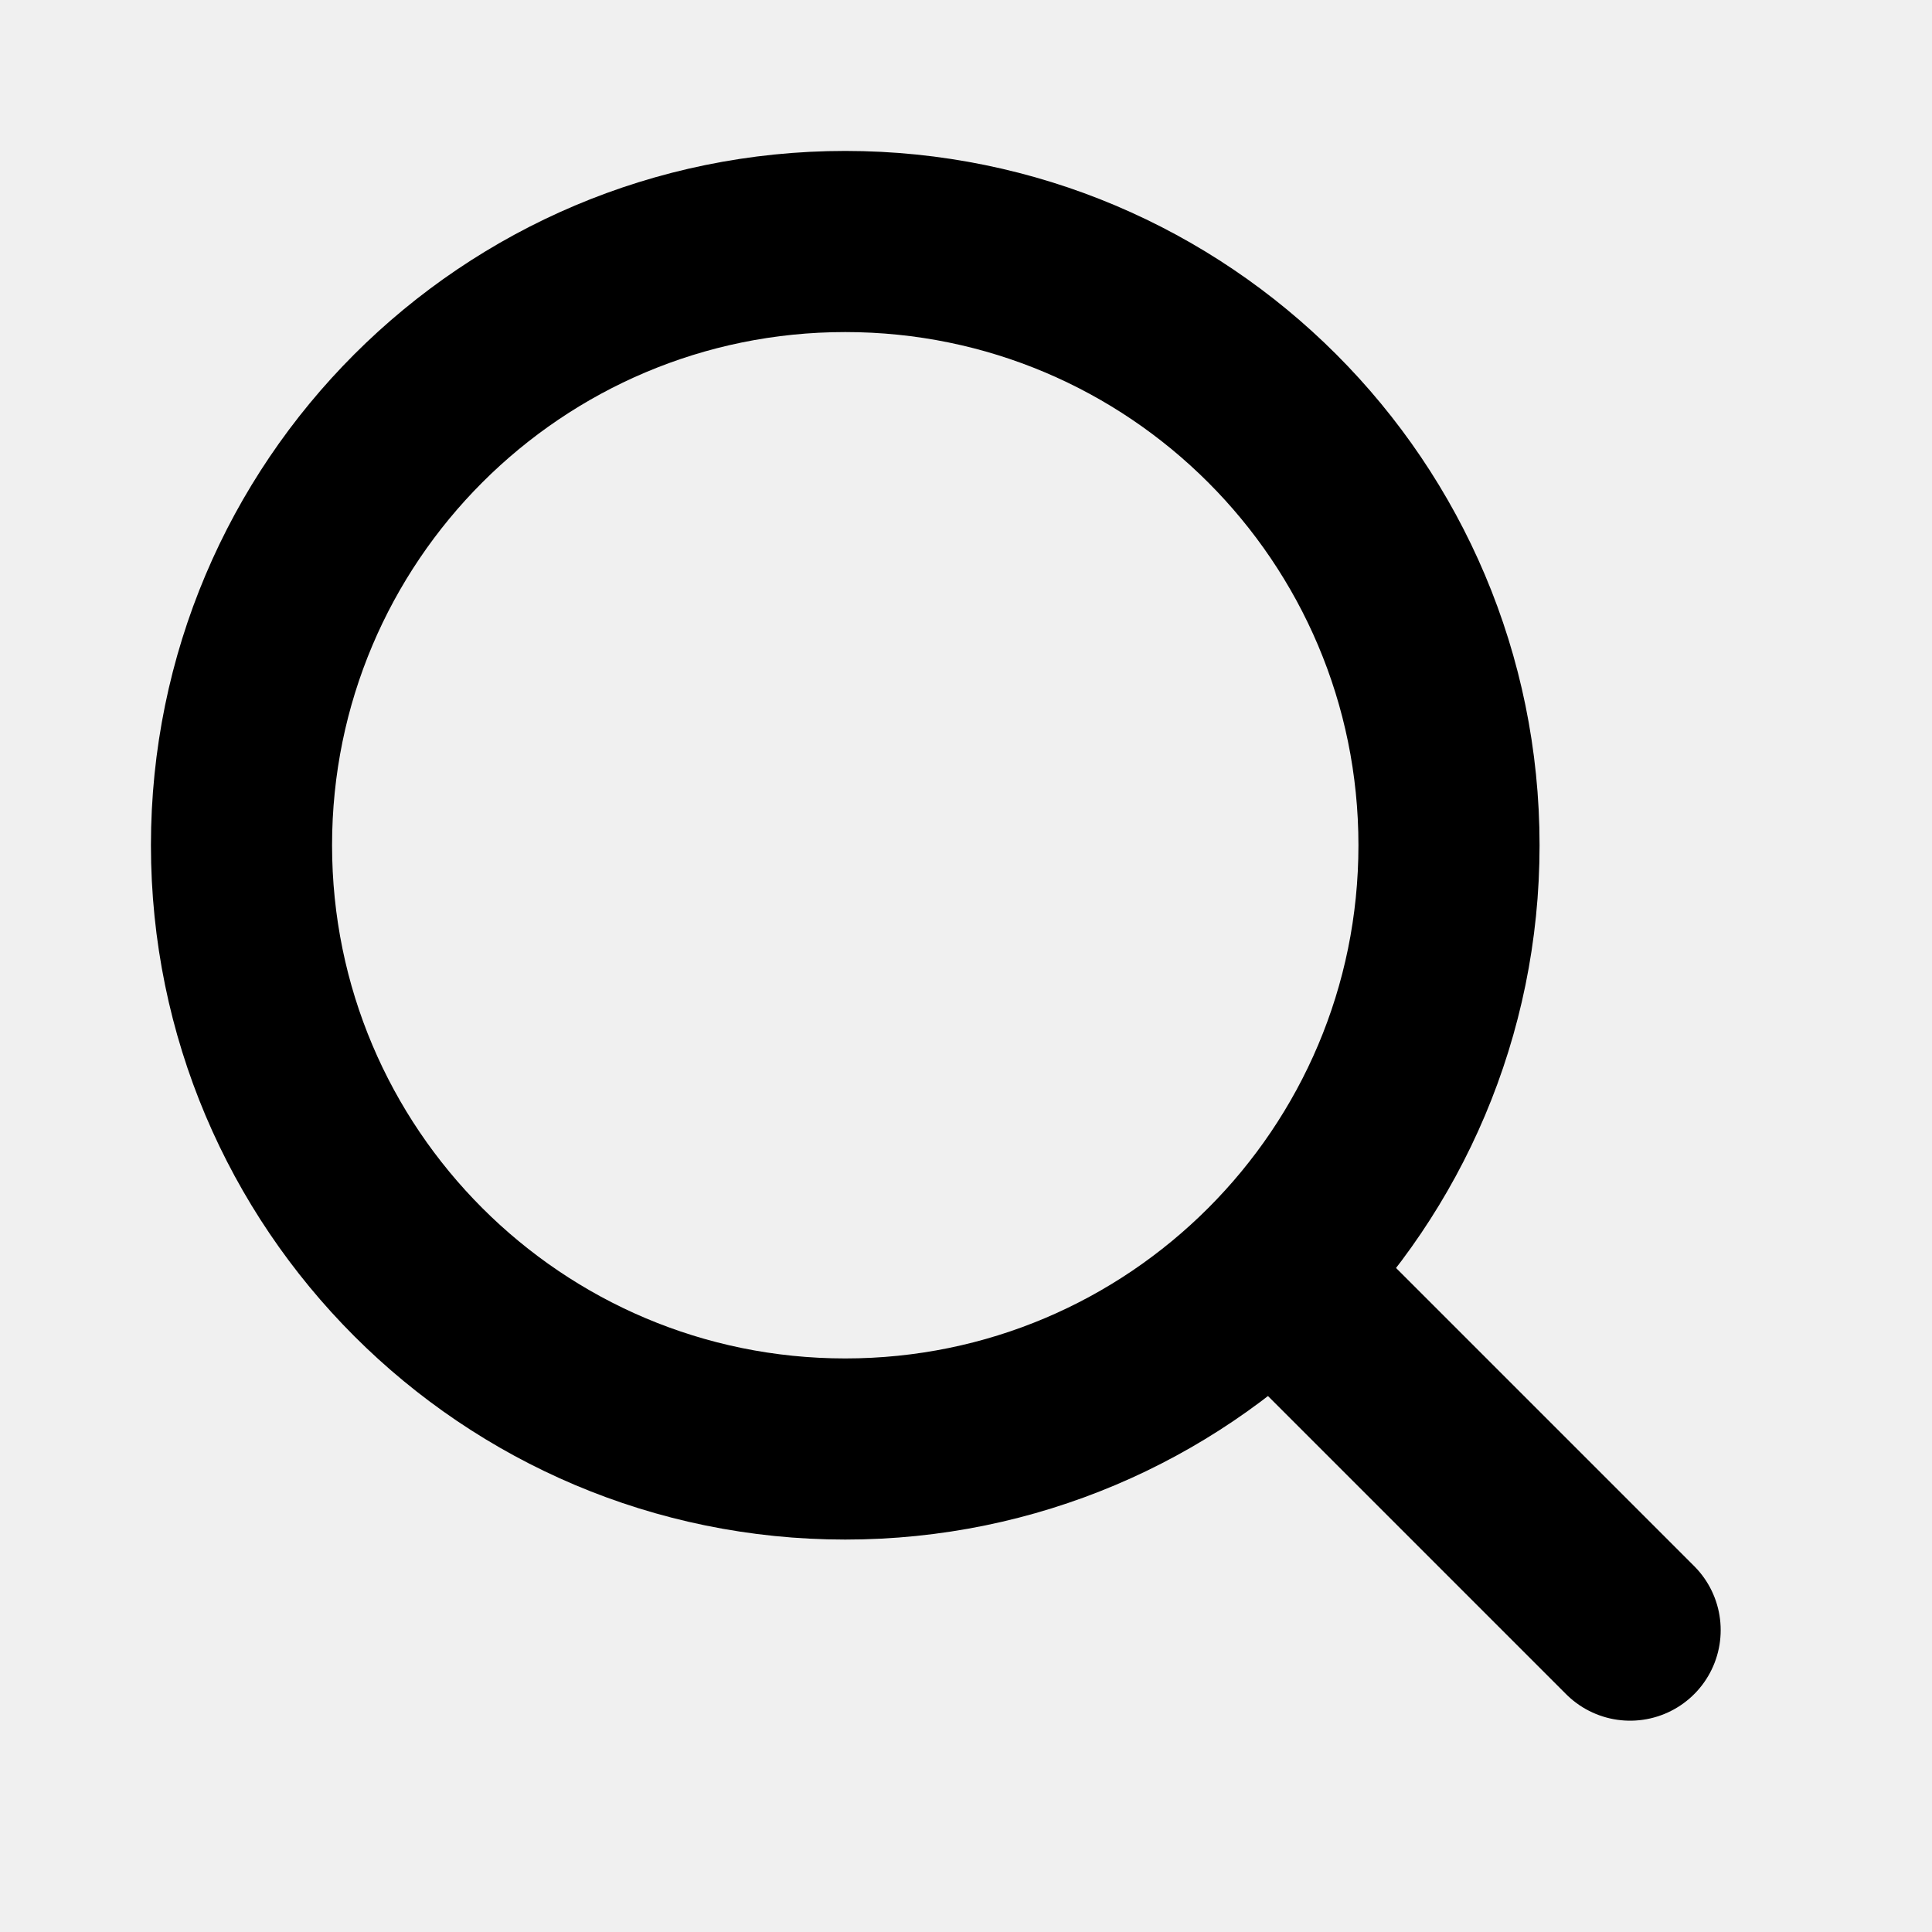
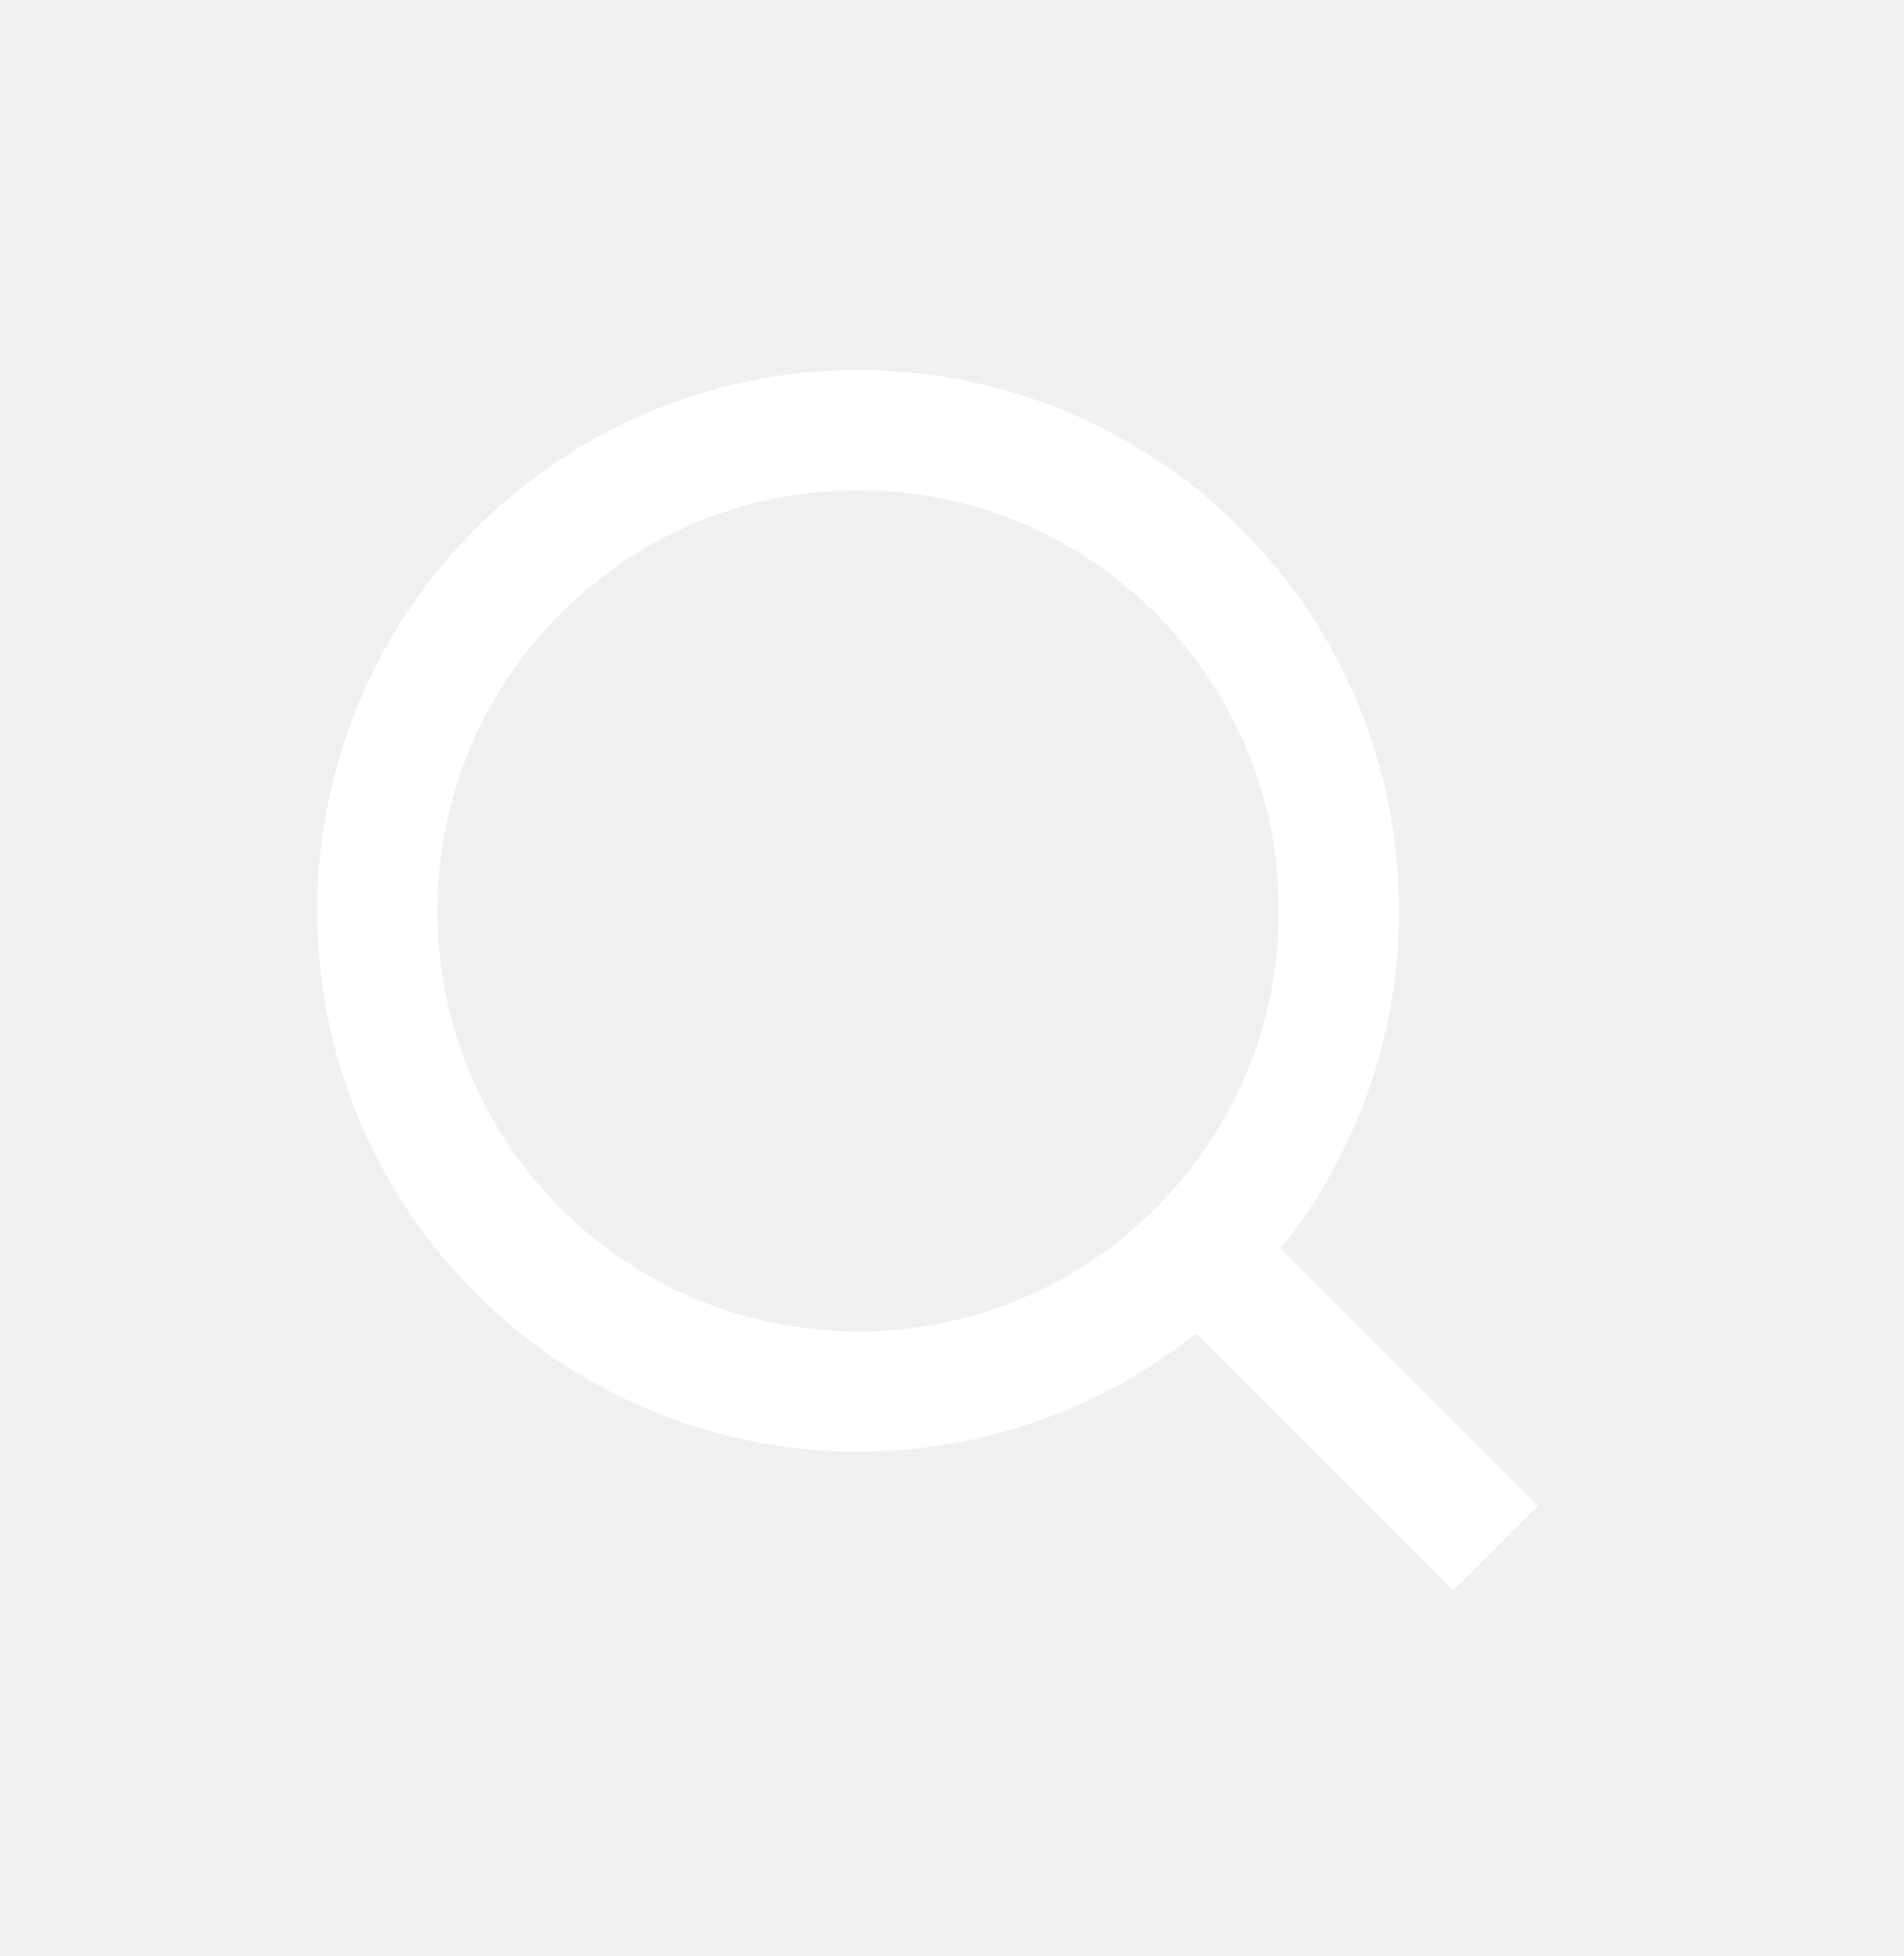
- <svg xmlns="http://www.w3.org/2000/svg" width="32" height="32" viewBox="0 0 32 32" stroke="current" stroke-linecap="round" stroke-width="3">
-   <circle cx="14" cy="14" r="10" stroke="currentColor" fill="none" />
-   <path d="M22 22 L27 27" stroke="currentColor" />
+ <svg xmlns="http://www.w3.org/2000/svg" width="36" height="37" viewBox="0 0 36 37" fill="white">
+   <path d="M24.222 23.614L29.09 28.482L27.482 30.09L22.614 25.222C20.864 26.622 18.644 27.46 16.23 27.46C10.583 27.46 6 22.877 6 17.23C6 11.583 10.583 7 16.23 7C21.877 7 26.46 11.583 26.46 17.23C26.46 19.644 25.622 21.864 24.222 23.614ZM21.941 22.771C23.331 21.338 24.186 19.385 24.186 17.23C24.186 12.834 20.626 9.273 16.23 9.273C11.834 9.273 8.273 12.834 8.273 17.23C8.273 21.626 11.834 25.186 16.23 25.186C18.385 25.186 20.338 24.331 21.771 22.941L21.941 22.771Z" />
</svg>
